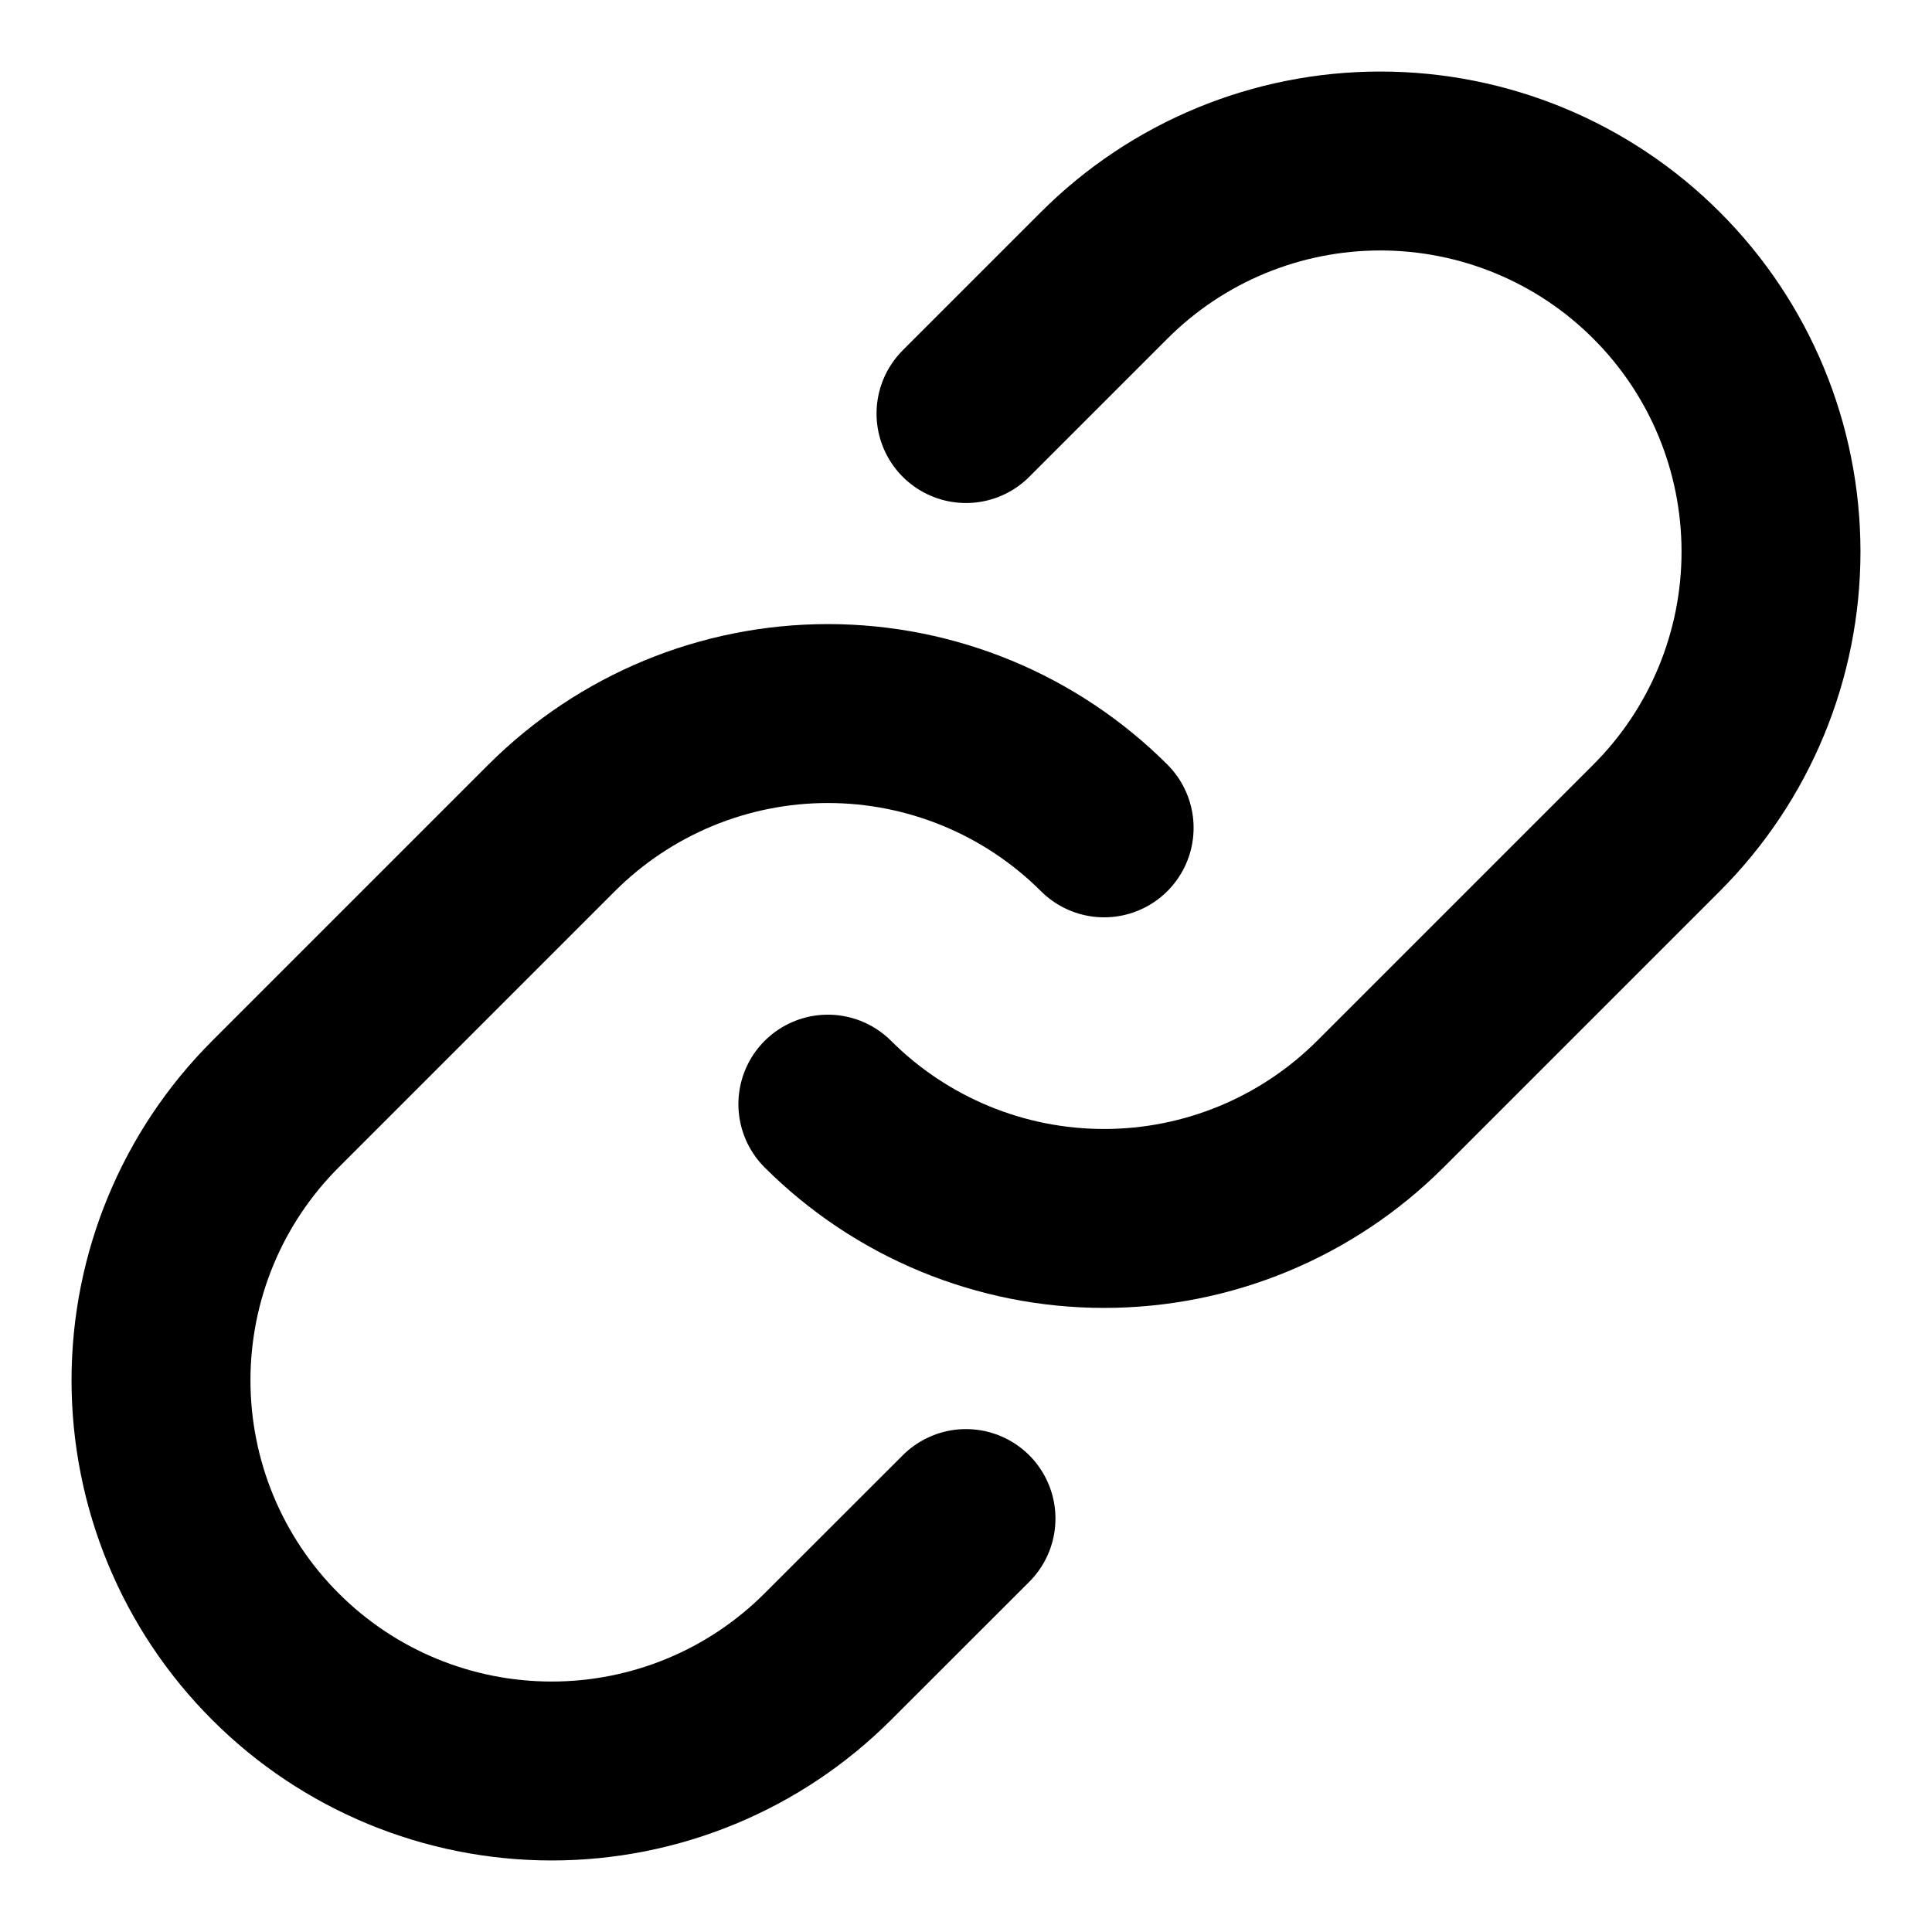
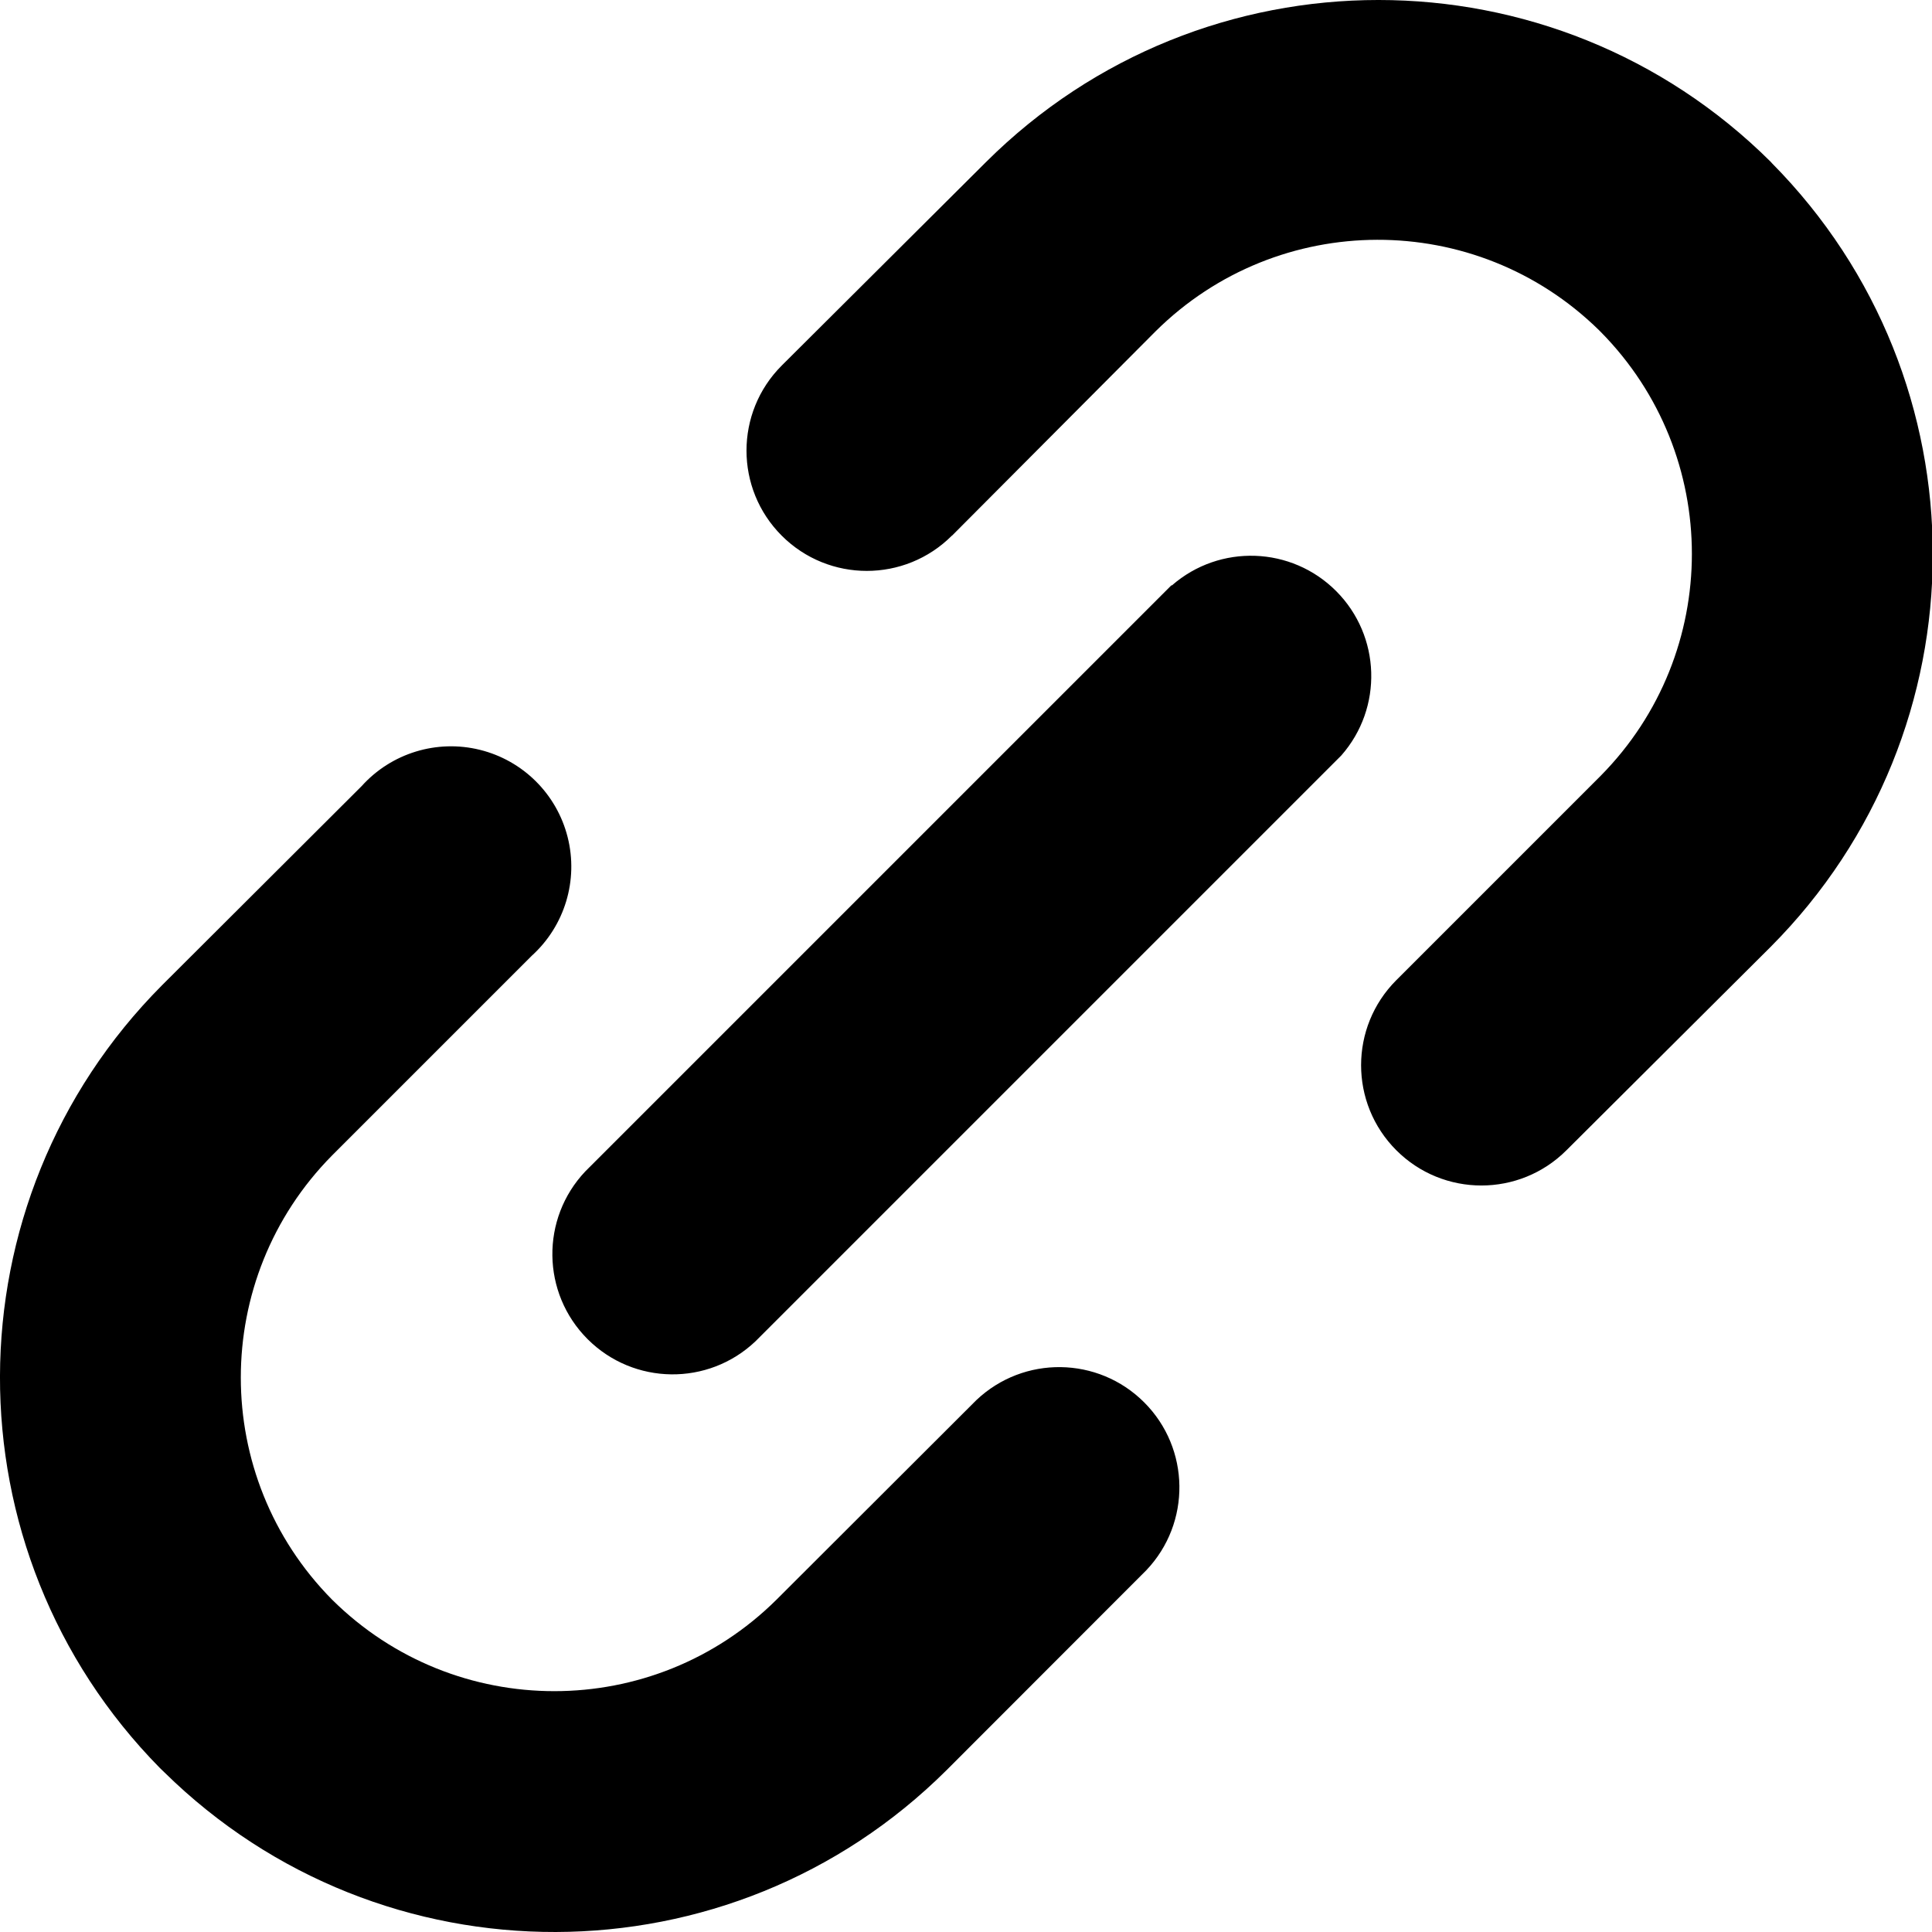
- <svg xmlns="http://www.w3.org/2000/svg" width="18" height="18" viewBox="0 0 18 18" fill="none">
-   <path d="M10.287 7.713C9.604 7.031 8.678 6.648 7.713 6.648C6.748 6.648 5.823 7.031 5.14 7.713L2.566 10.287C1.883 10.969 1.5 11.895 1.5 12.86C1.5 13.826 1.883 14.752 2.566 15.434C3.248 16.117 4.174 16.5 5.14 16.5C6.105 16.5 7.031 16.117 7.713 15.434L9 14.148" stroke="black" stroke-width="1.667" stroke-linecap="round" stroke-linejoin="round" />
-   <path d="M7.713 10.287C8.396 10.969 9.322 11.352 10.287 11.352C11.252 11.352 12.177 10.969 12.86 10.287L15.434 7.713C16.117 7.031 16.5 6.105 16.5 5.14C16.5 4.174 16.117 3.248 15.434 2.566C14.752 1.883 13.826 1.5 12.86 1.5C11.895 1.5 10.969 1.883 10.287 2.566L9 3.853" stroke="black" stroke-width="1.667" stroke-linecap="round" stroke-linejoin="round" />
+ <svg xmlns="http://www.w3.org/2000/svg" id="Layer_1" data-name="Layer 1" viewBox="0 0 122.88 122.88">
+   <path d="M60.54,34.07A7.65,7.65,0,0,1,49.72,23.25l13-12.95a35.38,35.38,0,0,1,49.91,0l.07.08a35.37,35.37,0,0,1-.07,49.83l-13,12.95A7.65,7.65,0,0,1,88.81,62.34l13-13a20.08,20.08,0,0,0,0-28.23l-.11-.11a20.08,20.08,0,0,0-28.2.07l-12.95,13Zm14,3.16A7.65,7.65,0,0,1,85.31,48.05L48.05,85.31A7.65,7.65,0,0,1,37.23,74.5L74.5,37.23ZM62.1,89.05A7.65,7.65,0,0,1,72.91,99.87l-12.7,12.71a35.37,35.37,0,0,1-49.76.14l-.28-.27a35.38,35.38,0,0,1,.13-49.78L23,50A7.65,7.65,0,1,1,33.83,60.78L21.12,73.49a20.09,20.09,0,0,0,0,28.25l0,0a20.07,20.07,0,0,0,28.27,0L62.1,89.05Z" />
</svg>
